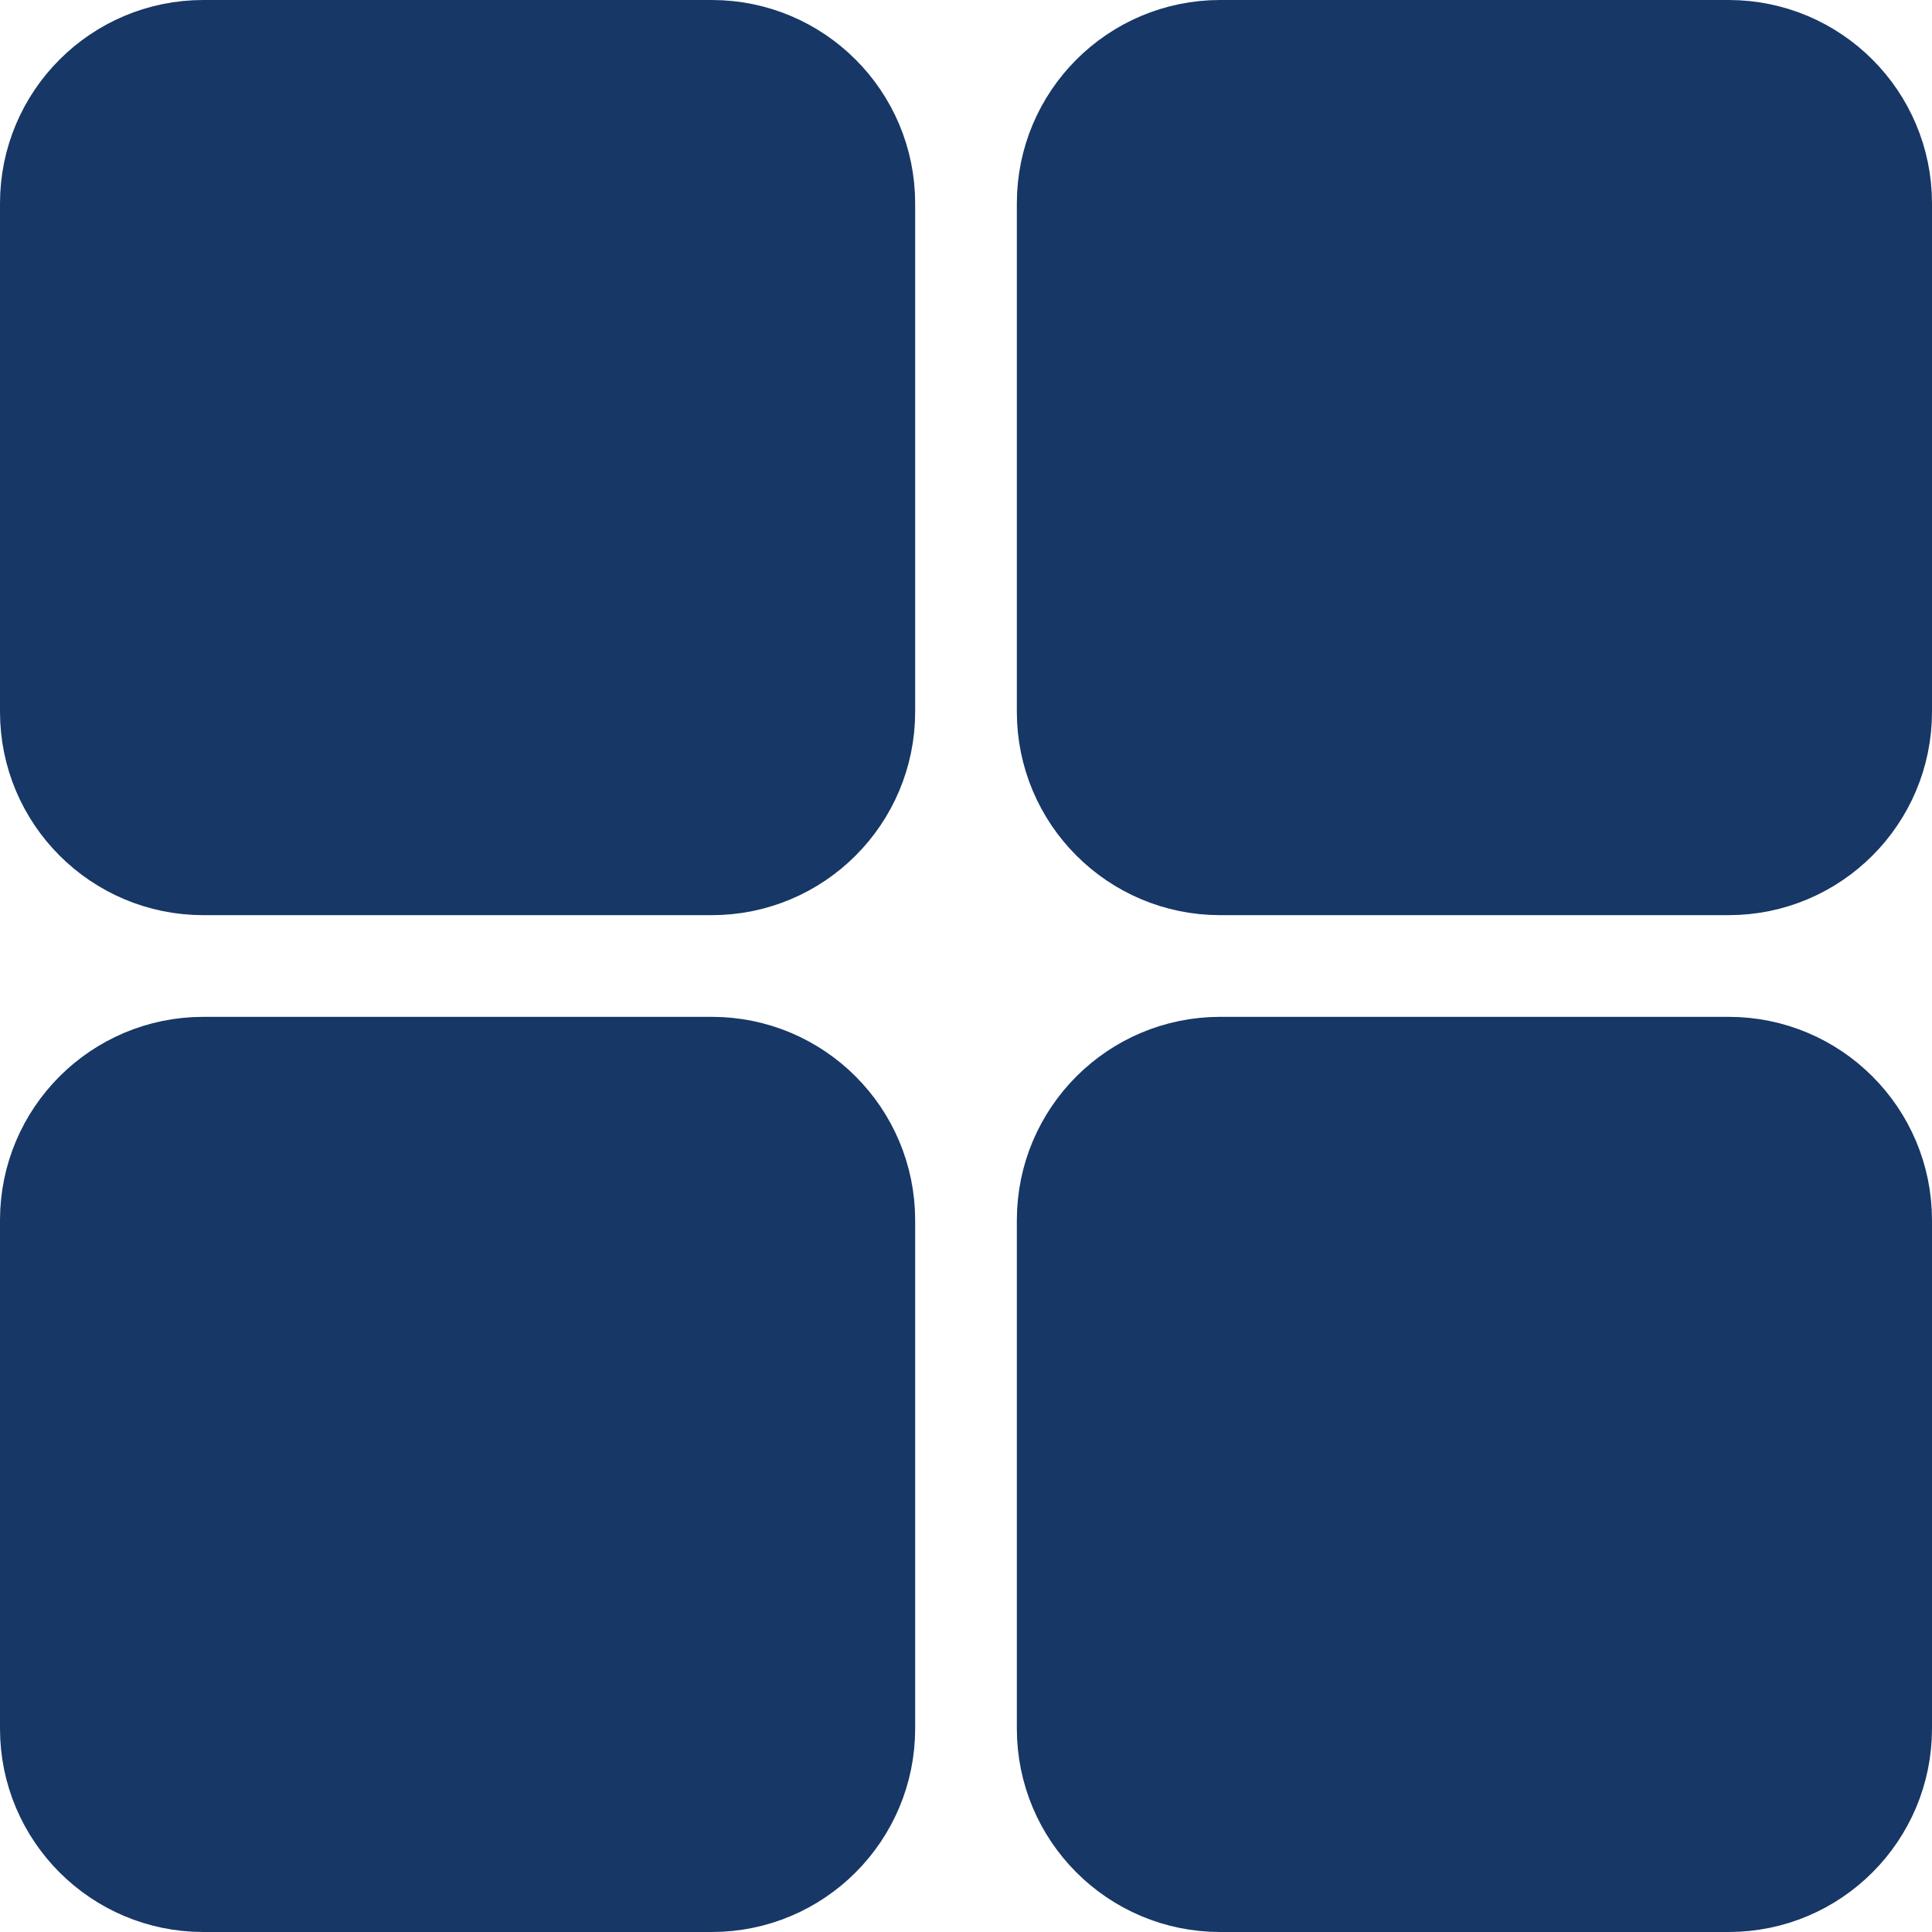
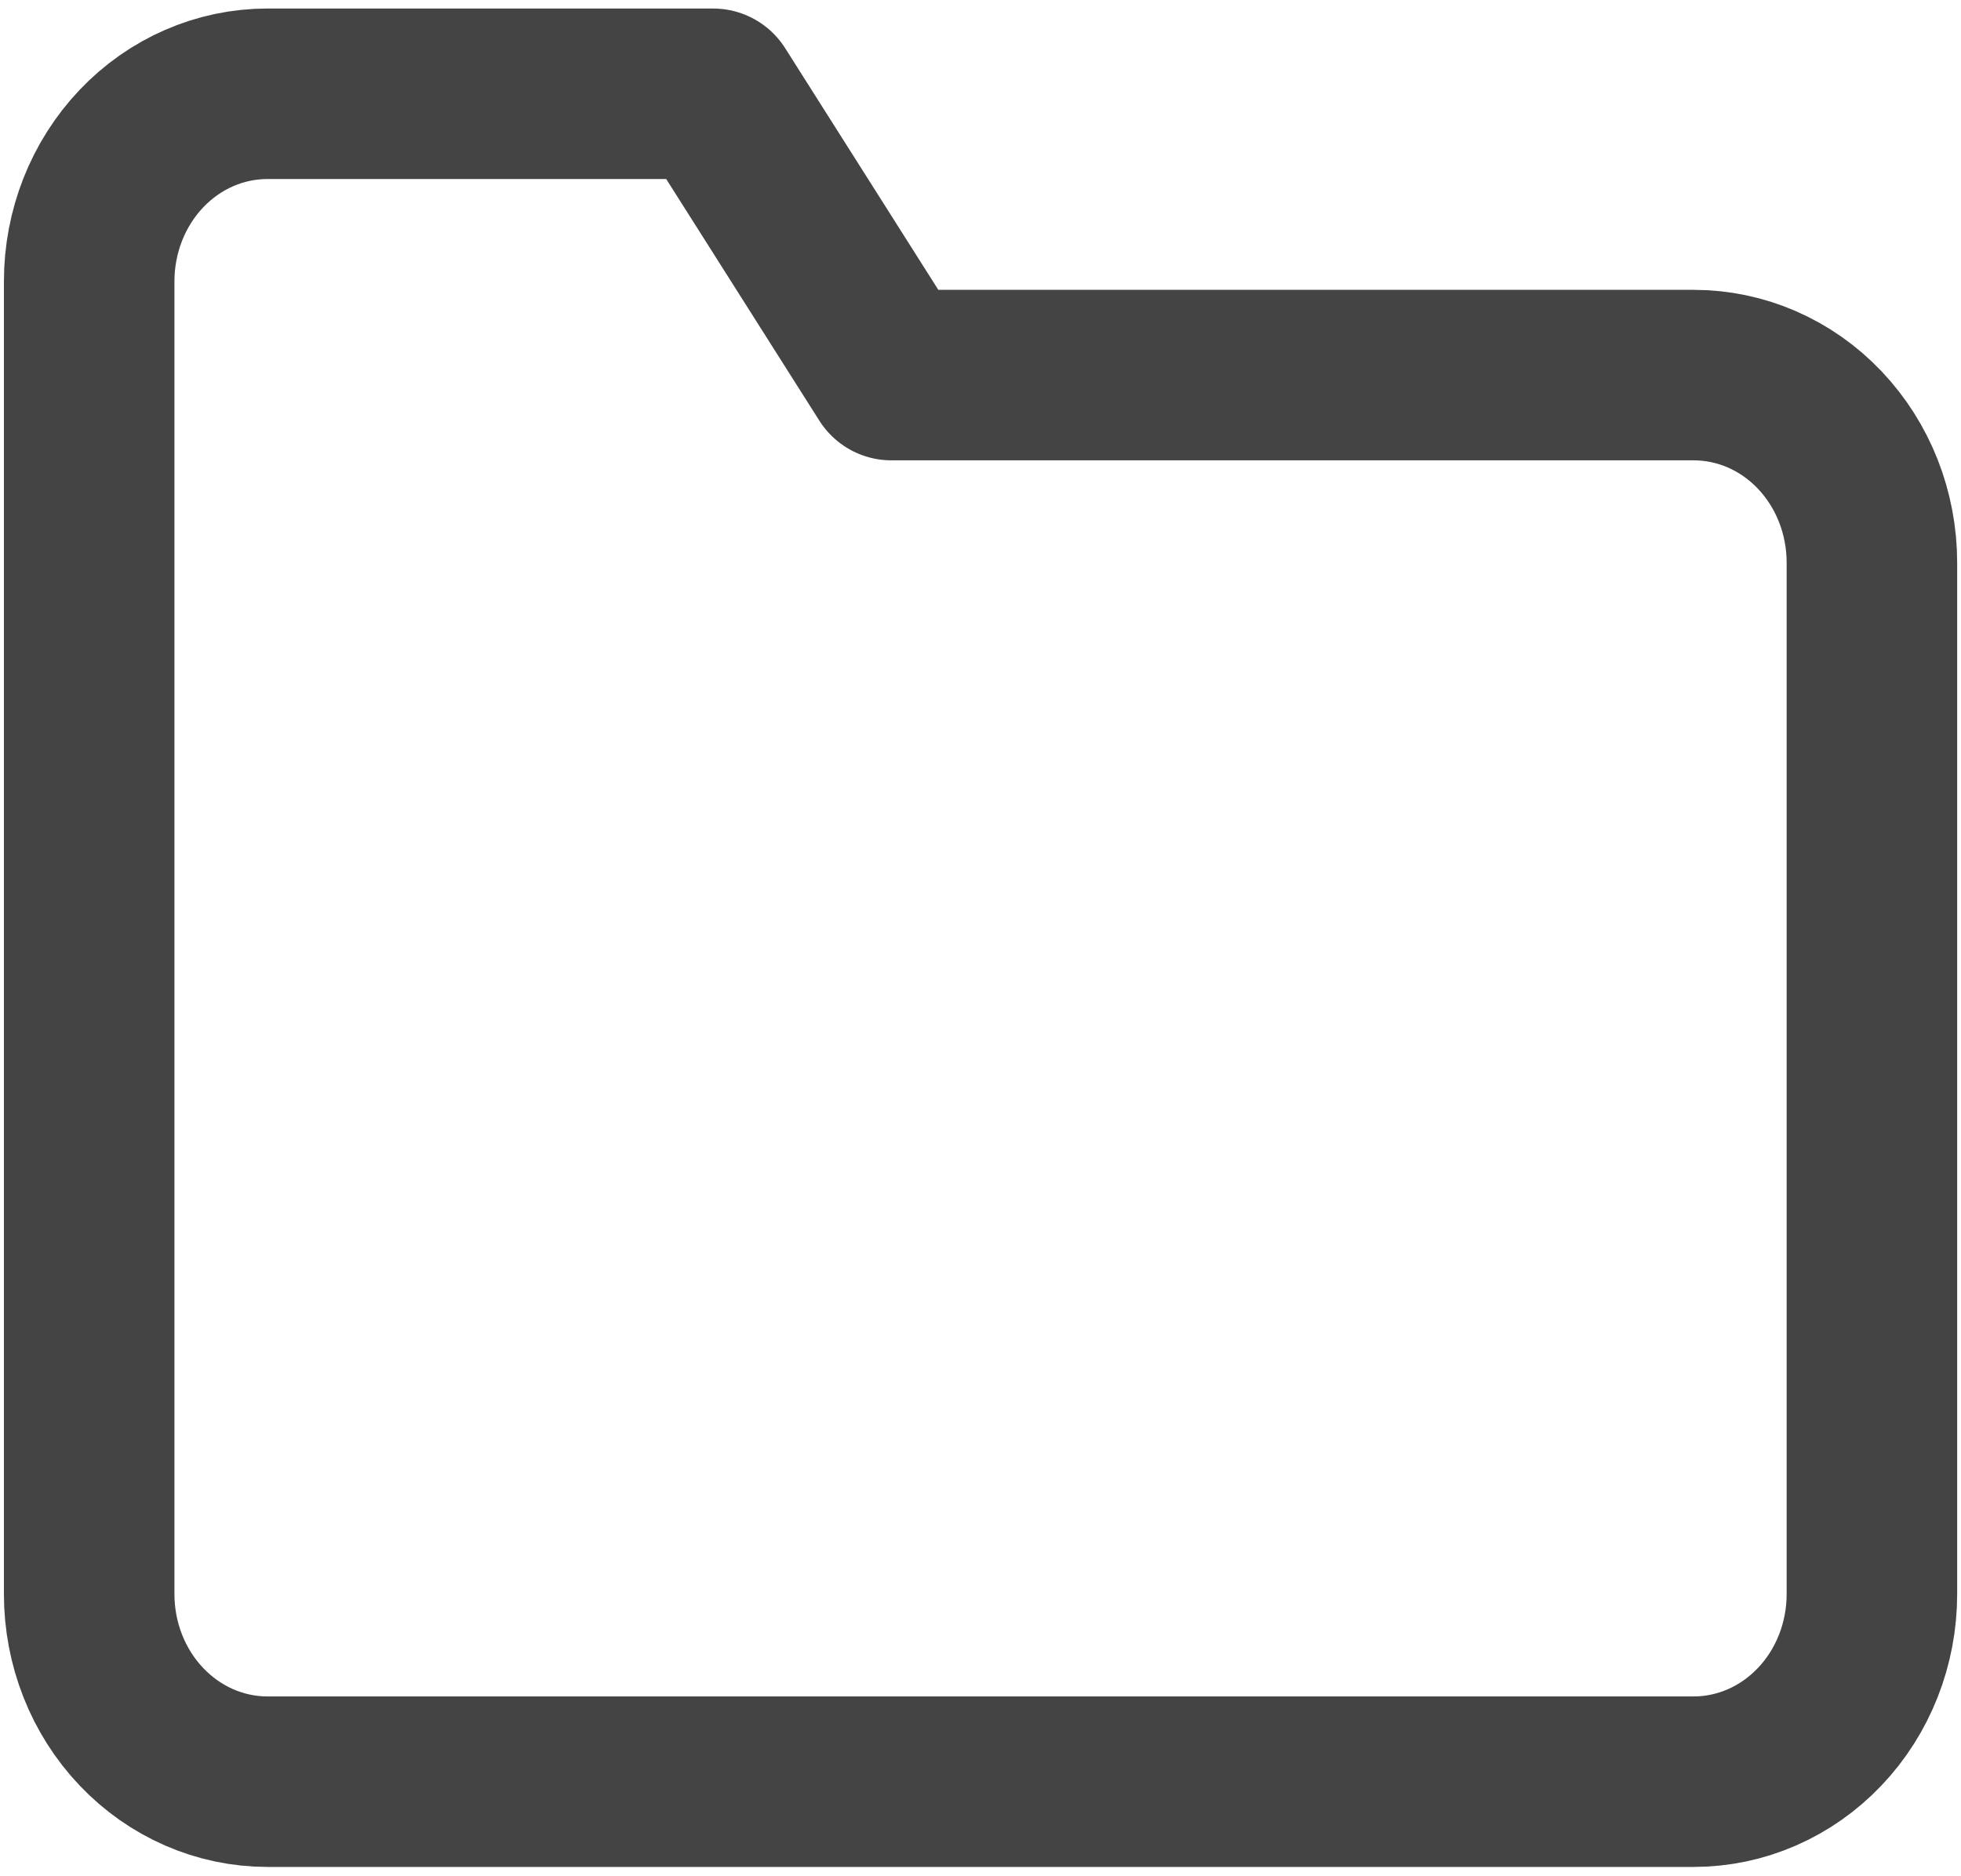
- <svg xmlns="http://www.w3.org/2000/svg" width="38px" height="38px" viewBox="0 0 38 38" version="1.1">
-   <defs />
-   <g id="Page-1" stroke="none" stroke-width="1" fill="none" fill-rule="evenodd">
-     <g id="Group-3" fill="#173766" stroke="#173766" stroke-width="2">
-       <rect id="Rectangle" x="1" y="1" width="16" height="16" rx="3" />
-       <rect id="Rectangle" x="21" y="1" width="16" height="16" rx="3" />
-       <rect id="Rectangle" x="1" y="21" width="16" height="16" rx="3" />
-       <rect id="Rectangle" x="21" y="21" width="16" height="16" rx="3" />
-     </g>
-   </g>
+ <svg xmlns="http://www.w3.org/2000/svg" width="23" height="22" viewBox="0 0 23 22" fill="none">
+   <path d="M21.955 18.7C21.955 19.283 21.735 19.843 21.343 20.255C20.951 20.668 20.419 20.9 19.864 20.9H3.137C2.582 20.9 2.05 20.668 1.658 20.255C1.266 19.843 1.046 19.283 1.046 18.7V3.3C1.046 2.716 1.266 2.157 1.658 1.744C2.05 1.331 2.582 1.1 3.137 1.1H8.364L10.455 4.4H19.864C20.419 4.4 20.951 4.631 21.343 5.044C21.735 5.457 21.955 6.016 21.955 6.6V18.7Z" stroke="#444444" stroke-width="2" stroke-linecap="round" stroke-linejoin="round" />
</svg>
